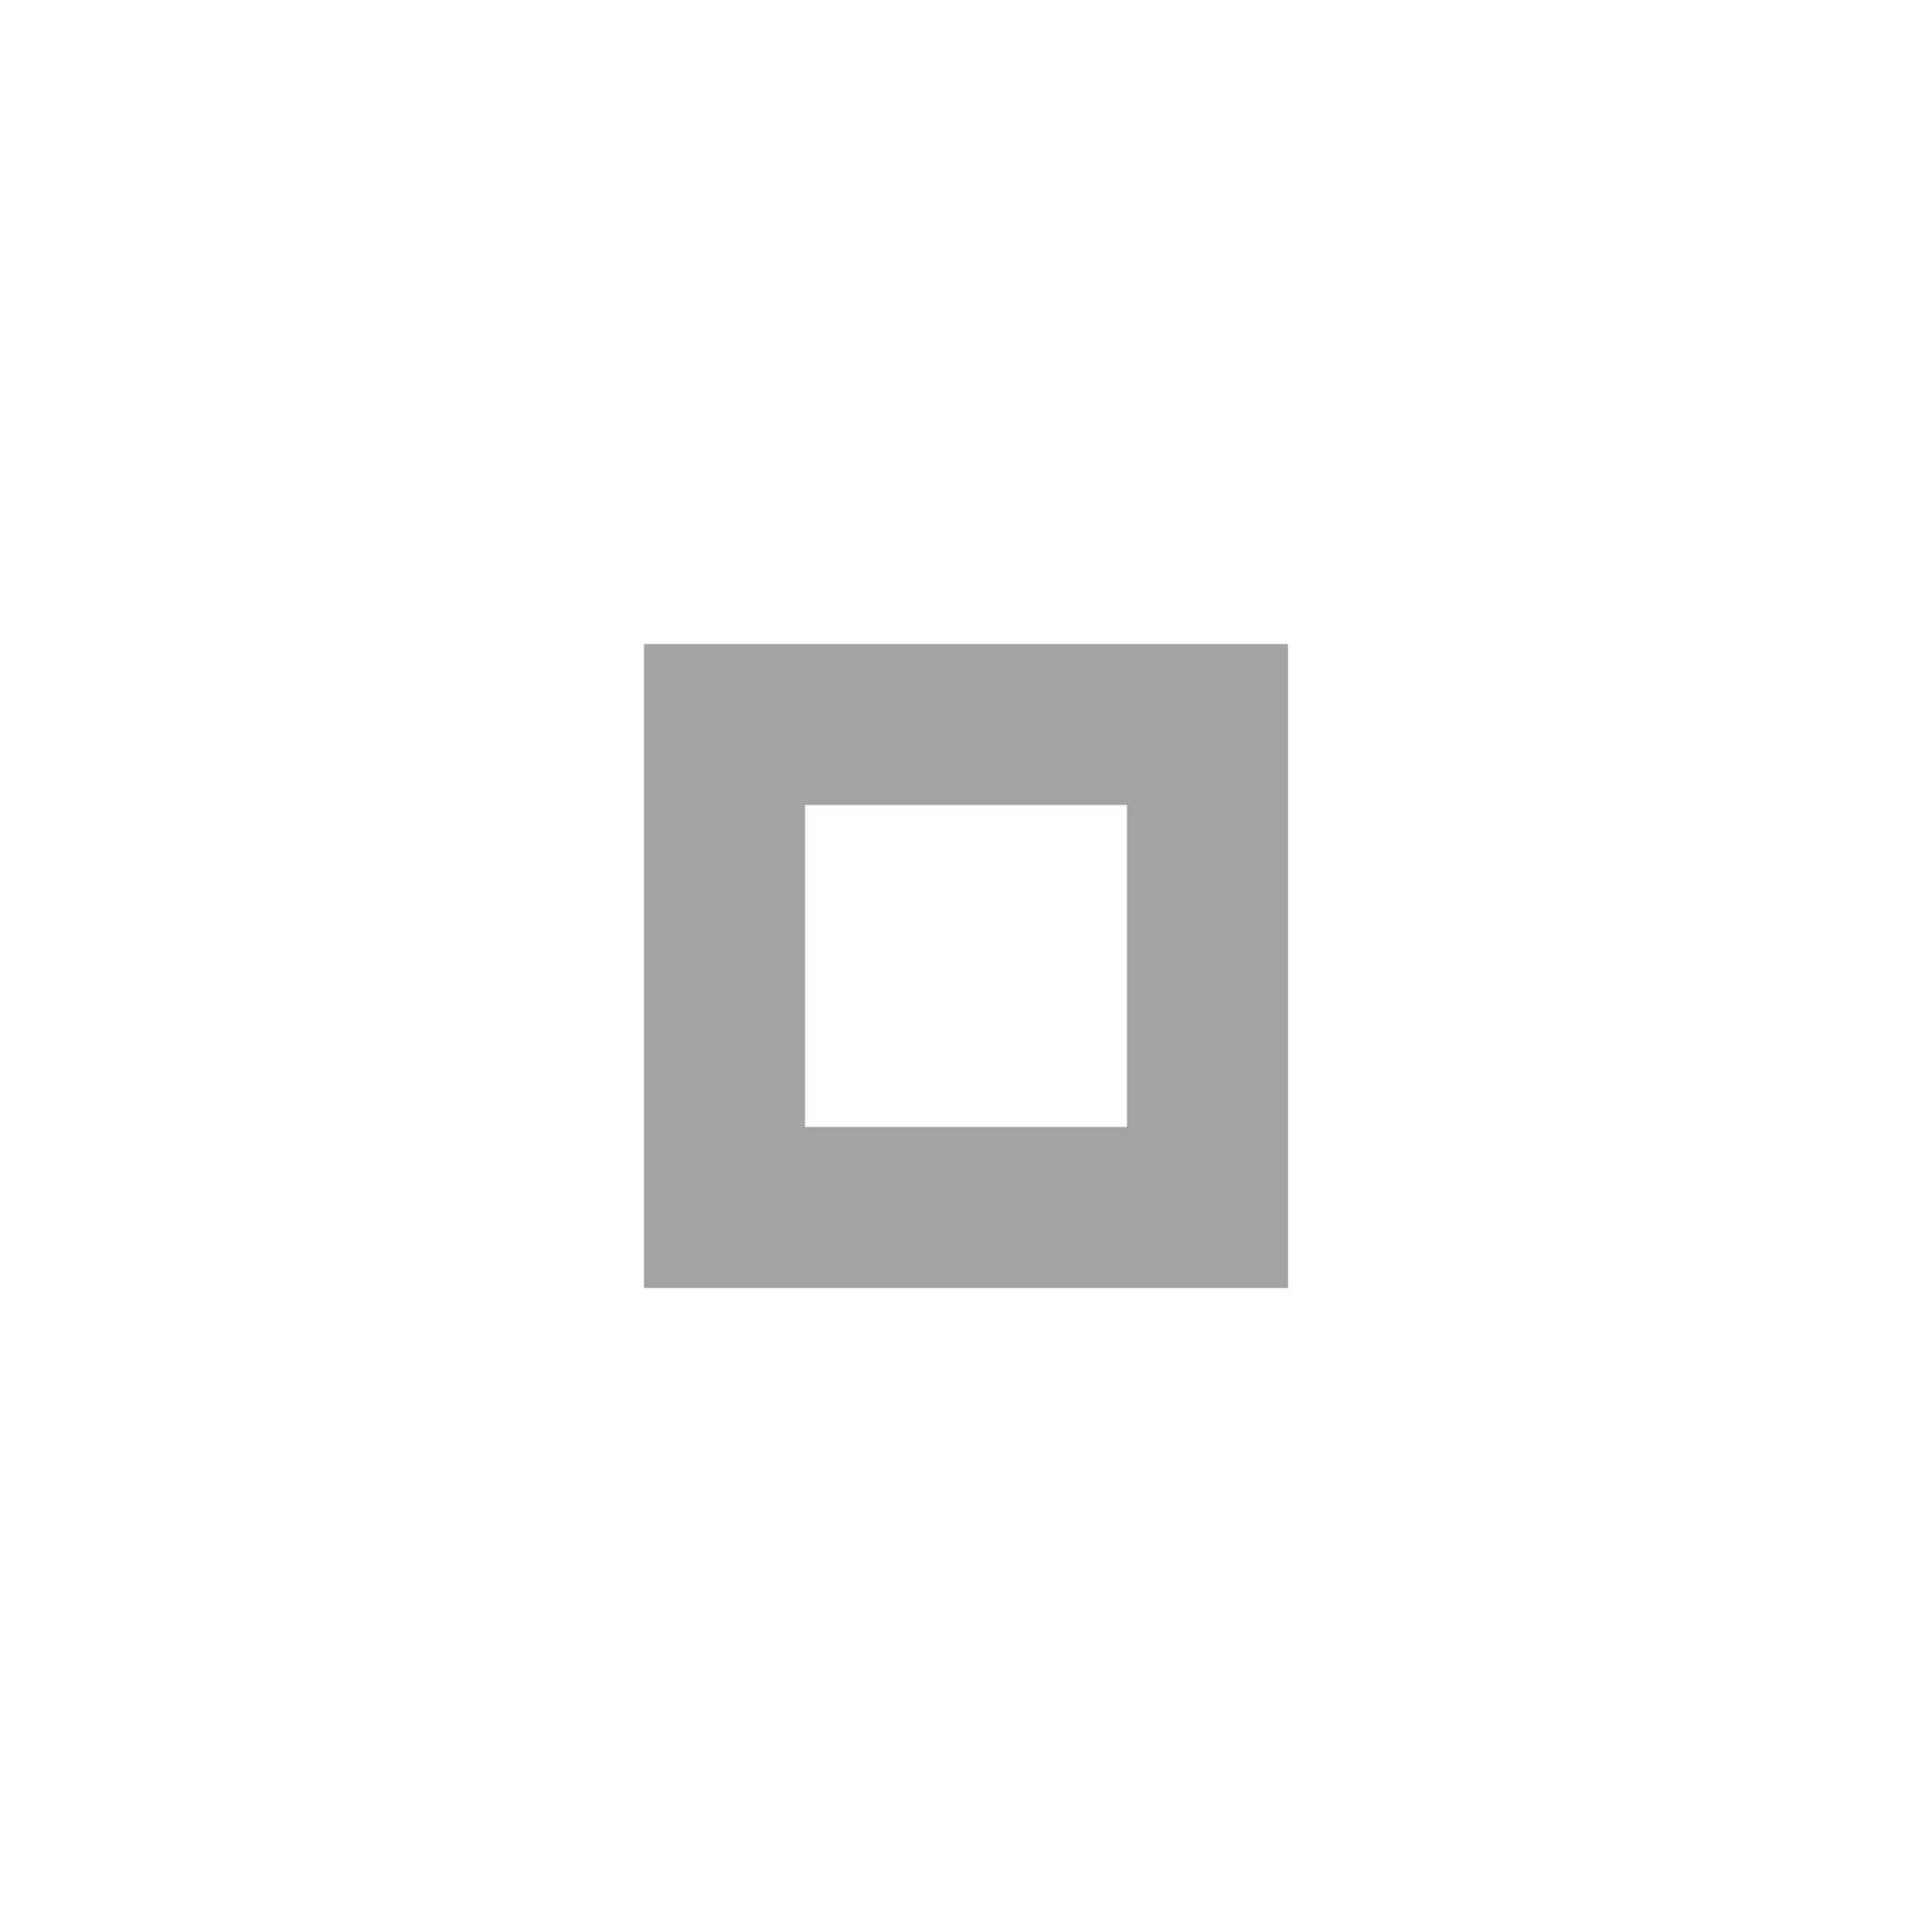
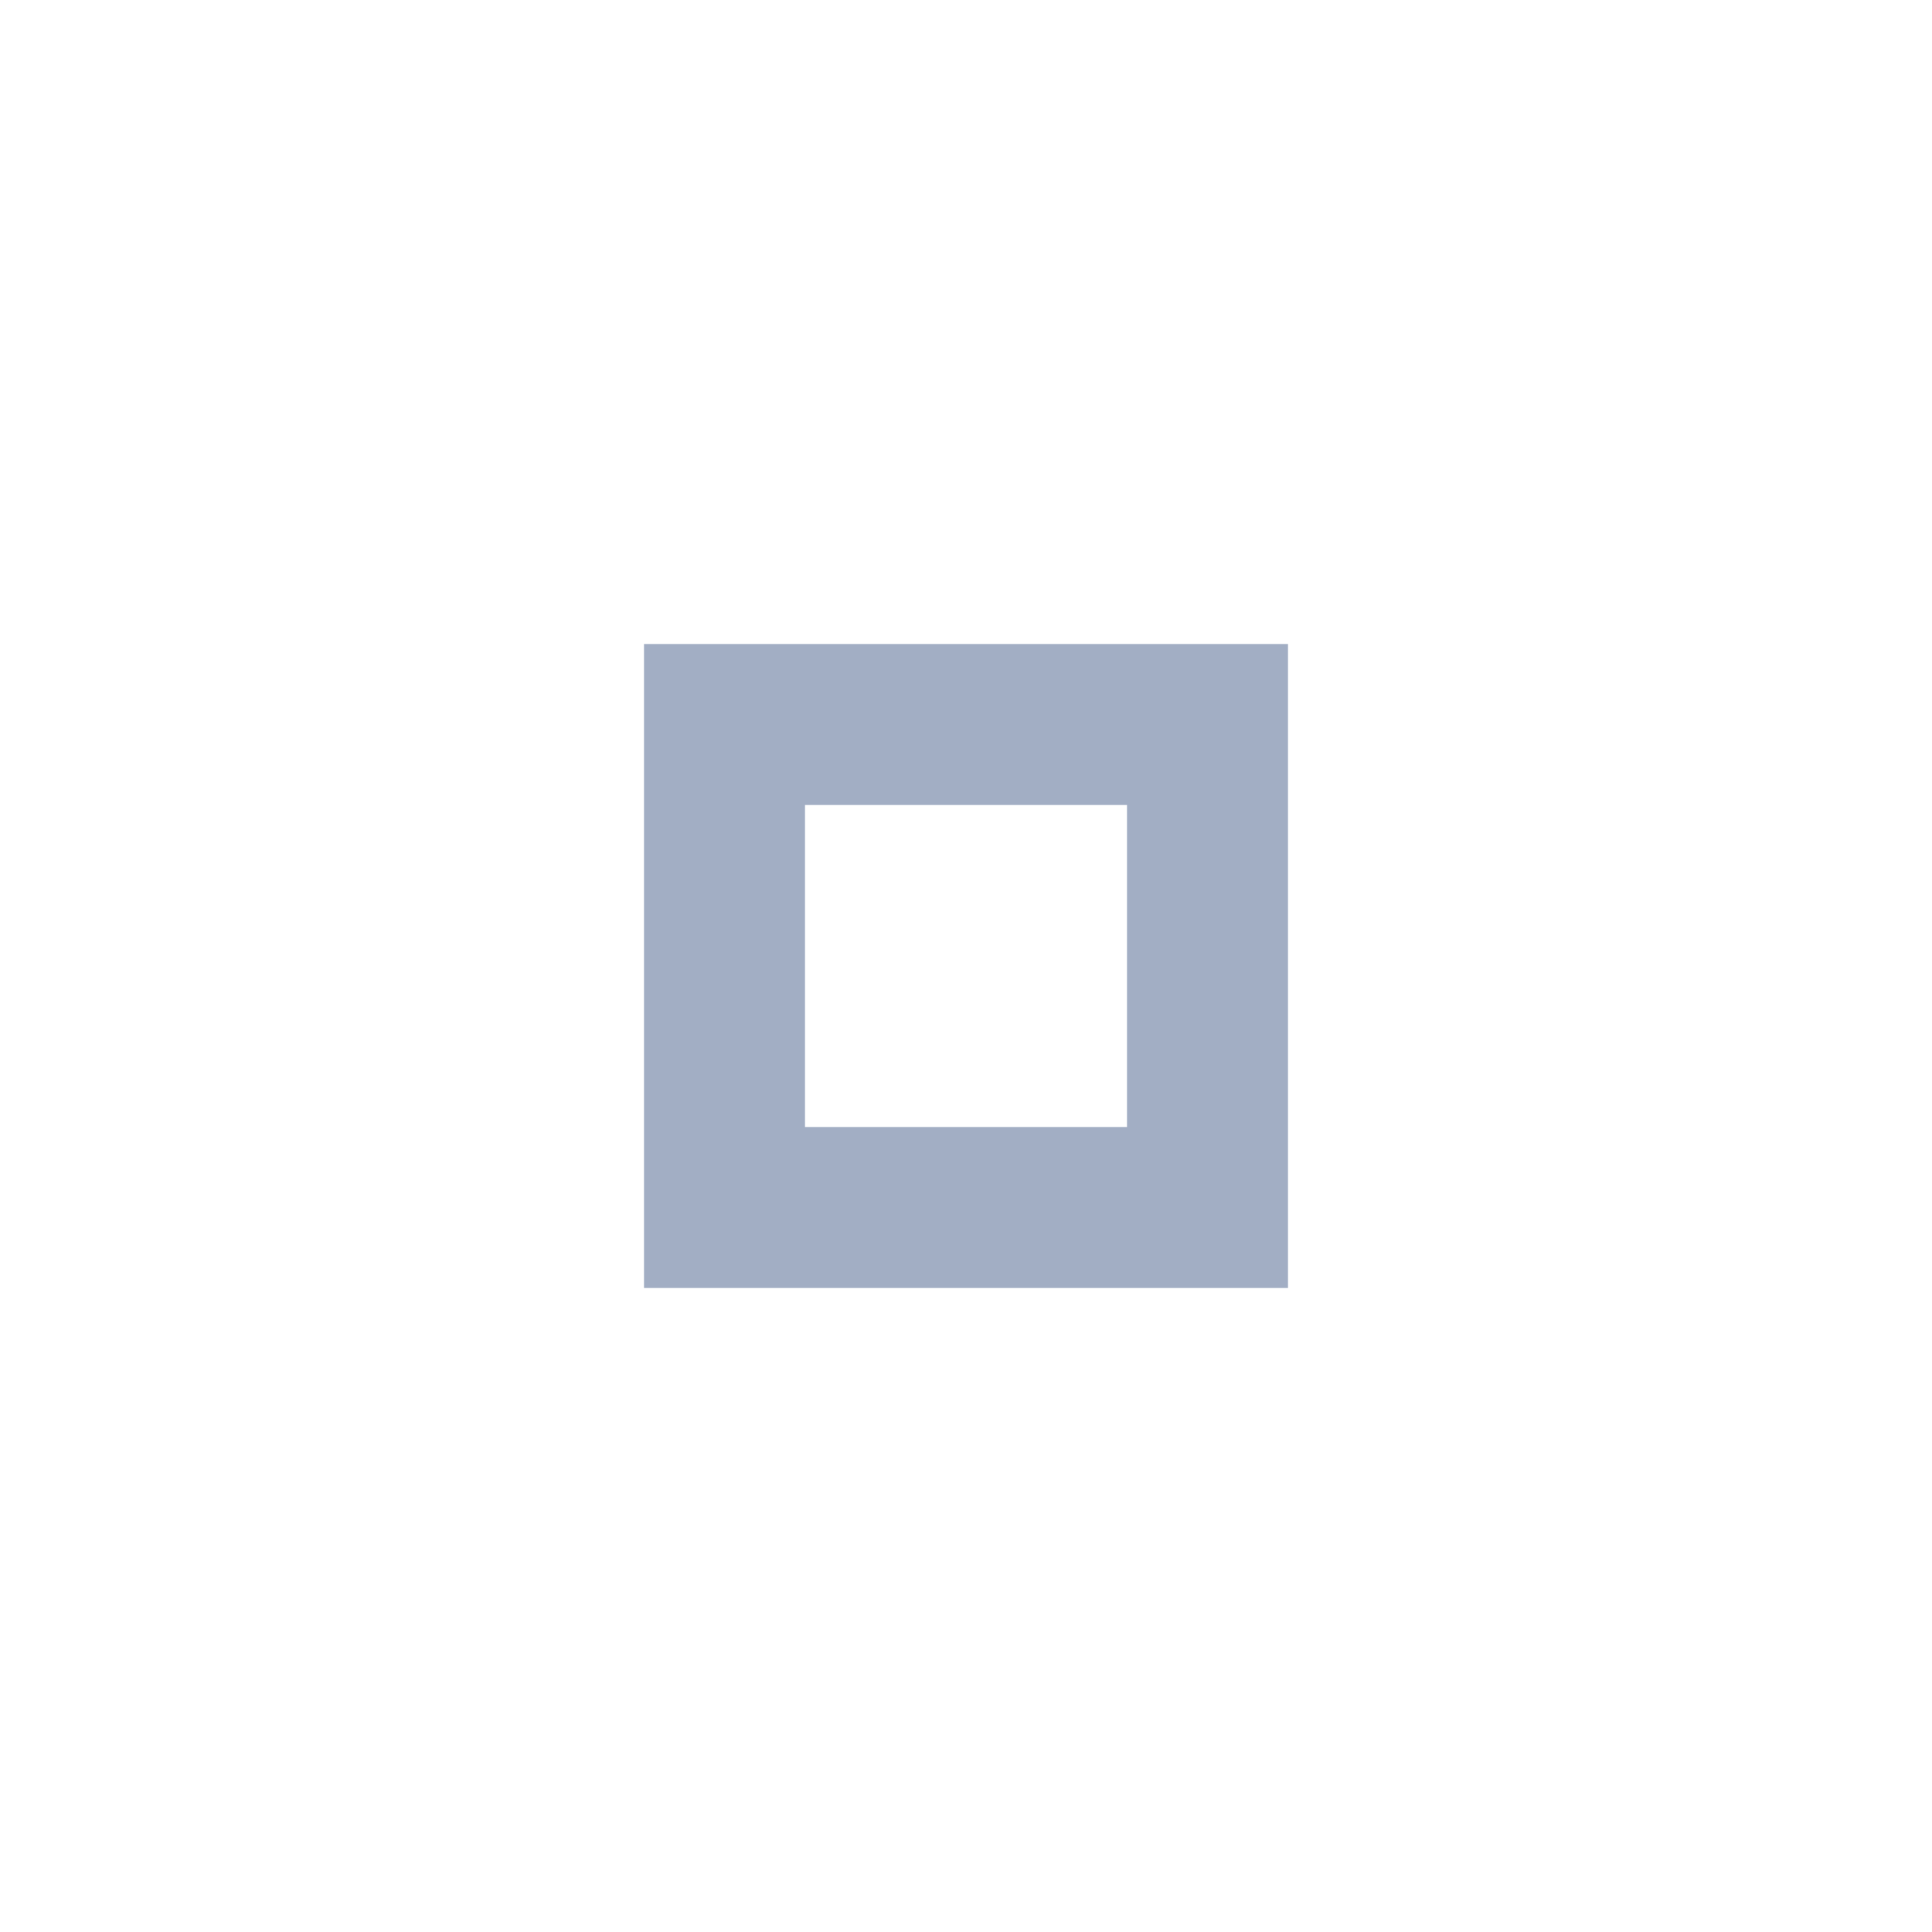
<svg xmlns="http://www.w3.org/2000/svg" version="1.1" x="0px" y="0px" width="24px" height="24px" viewBox="0 0 24 24" xml:space="preserve">
-   <path fill="#848484" opacity="0.75" d="M14,14h-4v-4h4V14z M16,8H8v8h8V8z" />
+   <path fill="#8393B0" opacity="0.75" d="M14,14h-4v-4h4V14z M16,8H8v8h8V8z" />
</svg>
